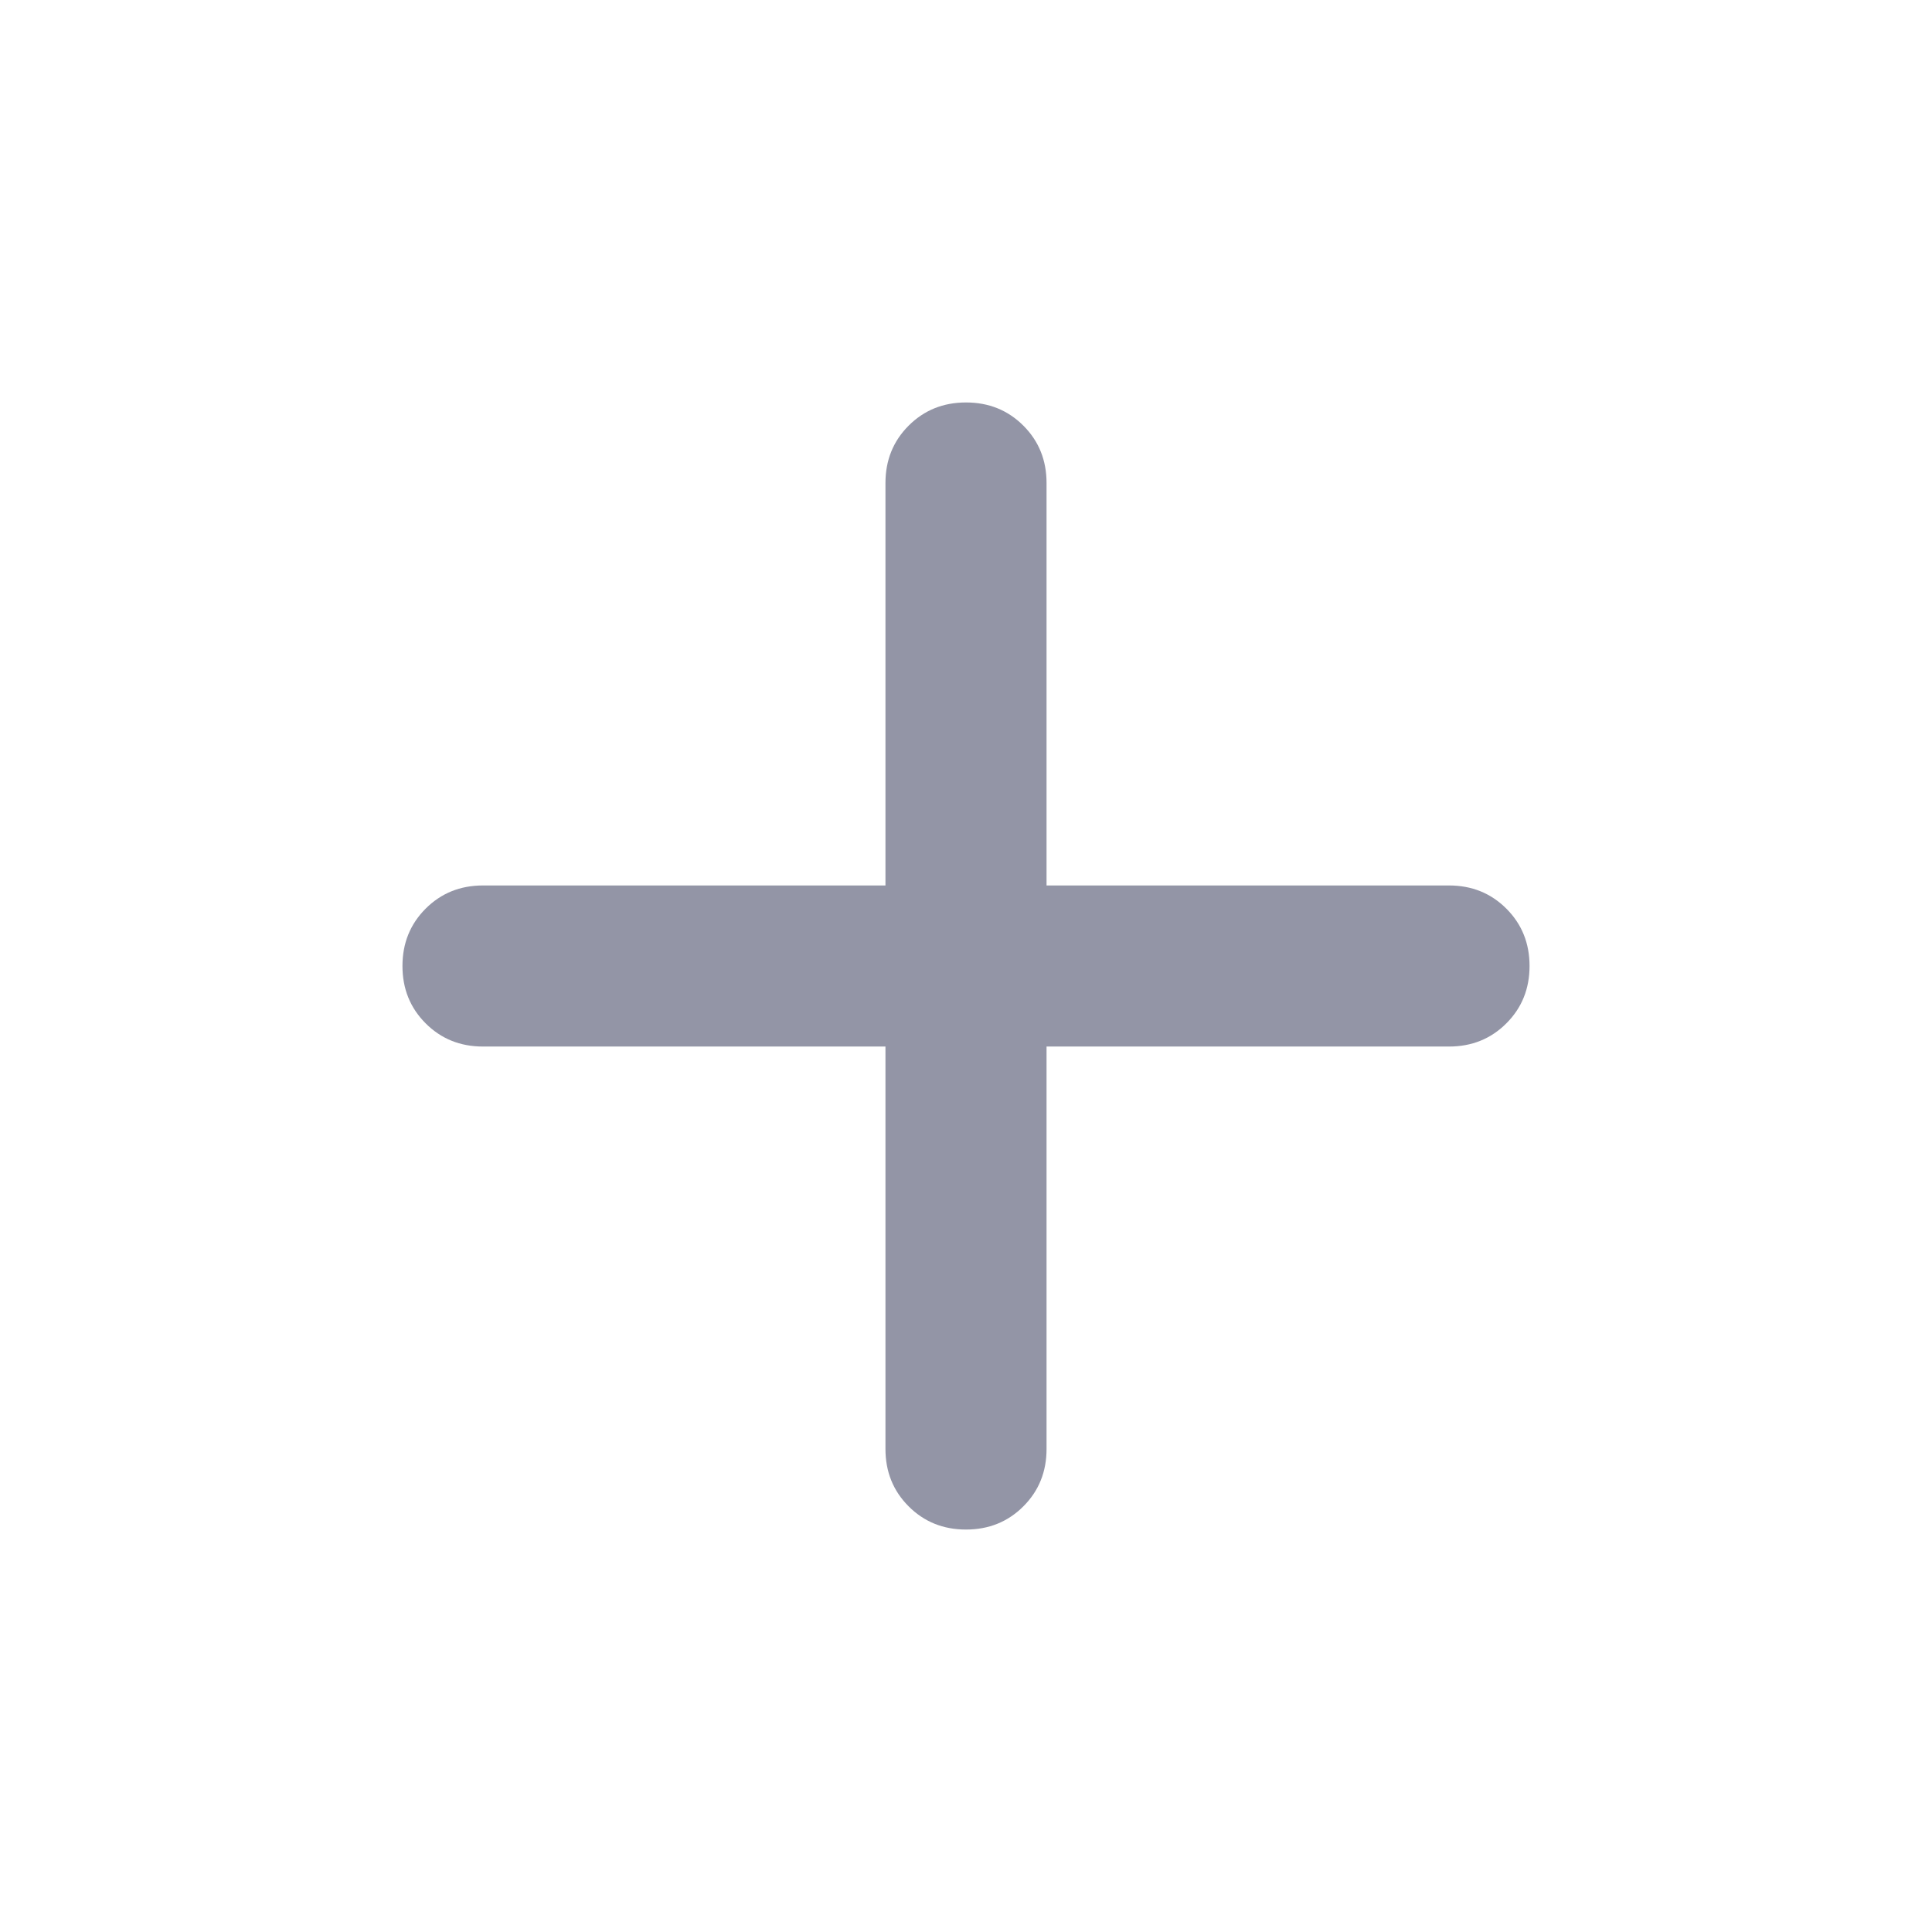
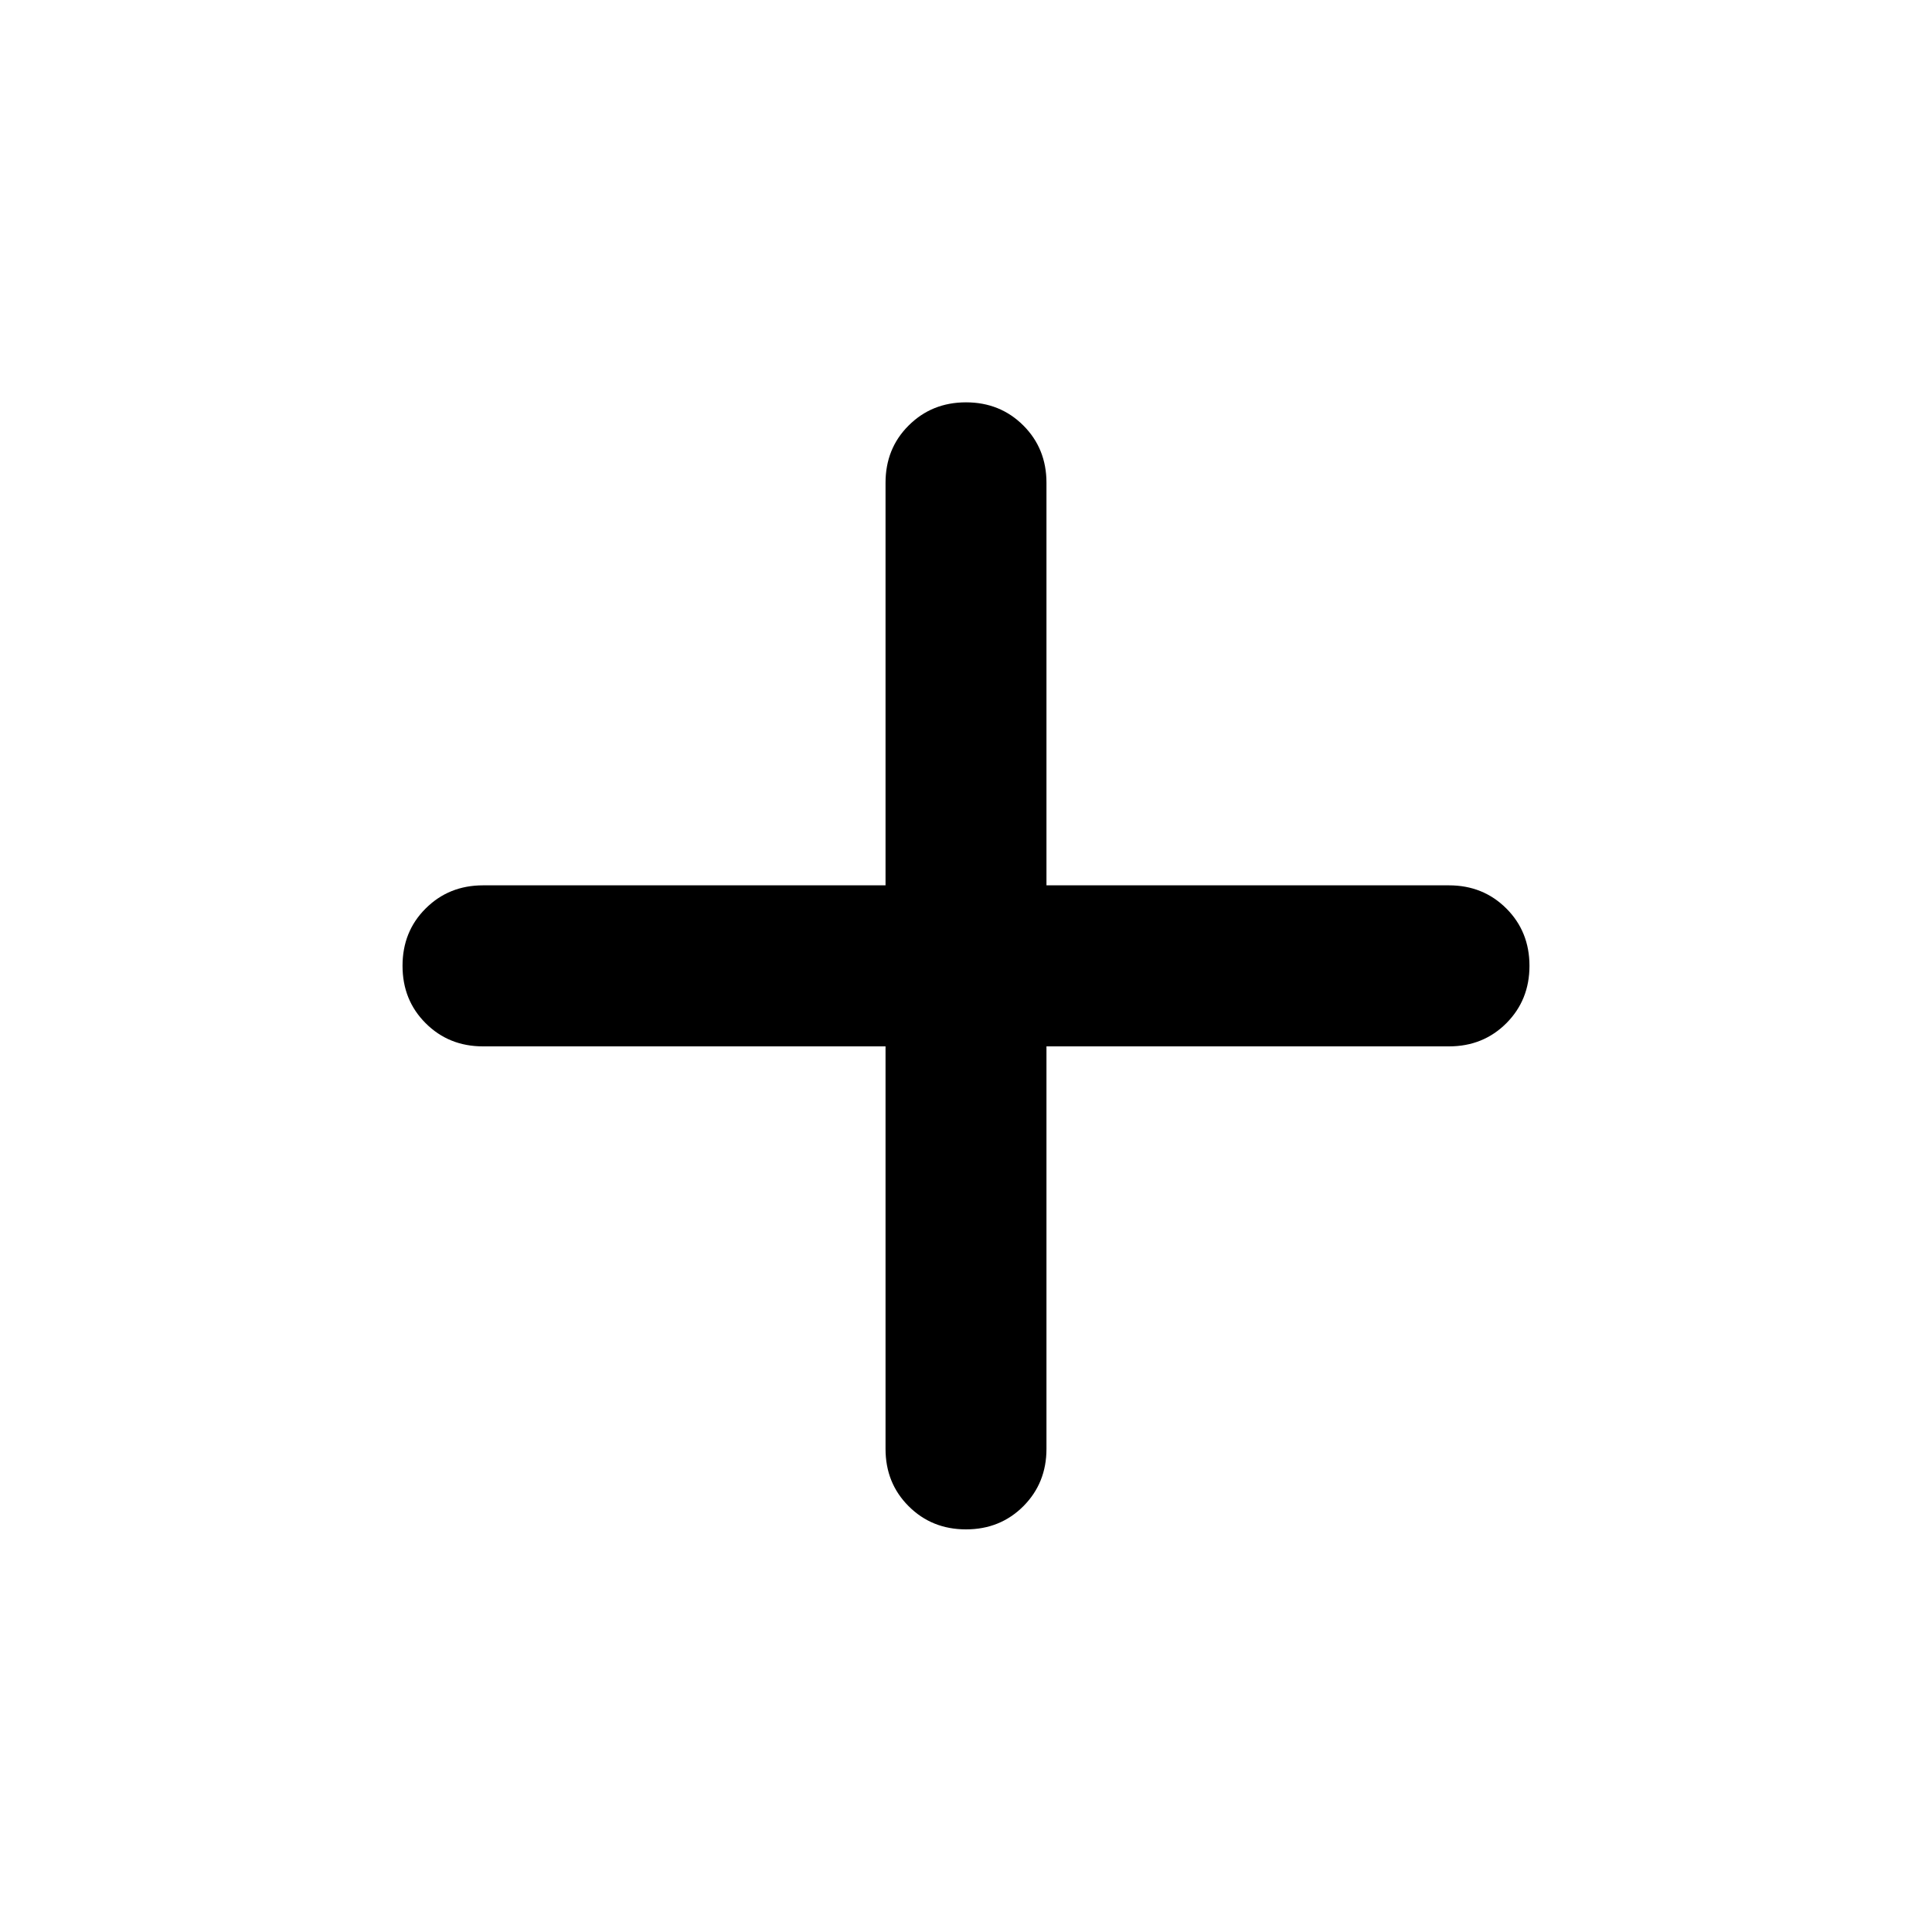
- <svg xmlns="http://www.w3.org/2000/svg" width="16" height="16" viewBox="0 0 16 16" fill="none">
-   <mask id="mask0_559_8557" style="mask-type:alpha" maskUnits="userSpaceOnUse" x="0" y="0" width="16" height="16">
-     <rect width="16" height="16" fill="#D9D9D9" />
+ <svg xmlns="http://www.w3.org/2000/svg" width="20" height="20" viewBox="0 0 20 20" fill="none">
+   <mask id="mask0_1106_2823" style="mask-type:alpha" maskUnits="userSpaceOnUse" x="0" y="0" width="20" height="20">
+     <rect width="20" height="20" fill="#D9D9D9" />
  </mask>
-   <g mask="url(#mask0_559_8557)">
-     <path d="M8 12.667C7.811 12.667 7.653 12.603 7.525 12.475C7.397 12.347 7.333 12.189 7.333 12V8.667H4C3.811 8.667 3.653 8.603 3.525 8.475C3.397 8.347 3.333 8.189 3.333 8C3.333 7.811 3.397 7.653 3.525 7.525C3.653 7.397 3.811 7.333 4 7.333H7.333V4C7.333 3.811 7.397 3.653 7.525 3.525C7.653 3.397 7.811 3.333 8 3.333C8.189 3.333 8.347 3.397 8.475 3.525C8.603 3.653 8.667 3.811 8.667 4V7.333H12C12.189 7.333 12.347 7.397 12.475 7.525C12.603 7.653 12.667 7.811 12.667 8C12.667 8.189 12.603 8.347 12.475 8.475C12.347 8.603 12.189 8.667 12 8.667H8.667V12C8.667 12.189 8.603 12.347 8.475 12.475C8.347 12.603 8.189 12.667 8 12.667Z" fill="#9395A6" />
+   <g mask="url(#mask0_1106_2823)">
+     <path d="M10 15.832C9.764 15.832 9.566 15.752 9.406 15.592C9.246 15.432 9.167 15.235 9.167 14.998V10.832H5C4.764 10.832 4.566 10.752 4.406 10.592C4.246 10.432 4.167 10.235 4.167 9.998C4.167 9.762 4.246 9.564 4.406 9.405C4.566 9.245 4.764 9.165 5 9.165H9.167V4.998C9.167 4.762 9.246 4.564 9.406 4.405C9.566 4.245 9.764 4.165 10 4.165C10.236 4.165 10.434 4.245 10.594 4.405C10.753 4.564 10.833 4.762 10.833 4.998V9.165H15C15.236 9.165 15.434 9.245 15.594 9.405C15.753 9.564 15.833 9.762 15.833 9.998C15.833 10.235 15.753 10.432 15.594 10.592C15.434 10.752 15.236 10.832 15 10.832H10.833V14.998C10.833 15.235 10.753 15.432 10.594 15.592C10.434 15.752 10.236 15.832 10 15.832Z" fill="currentColor" />
  </g>
</svg>
